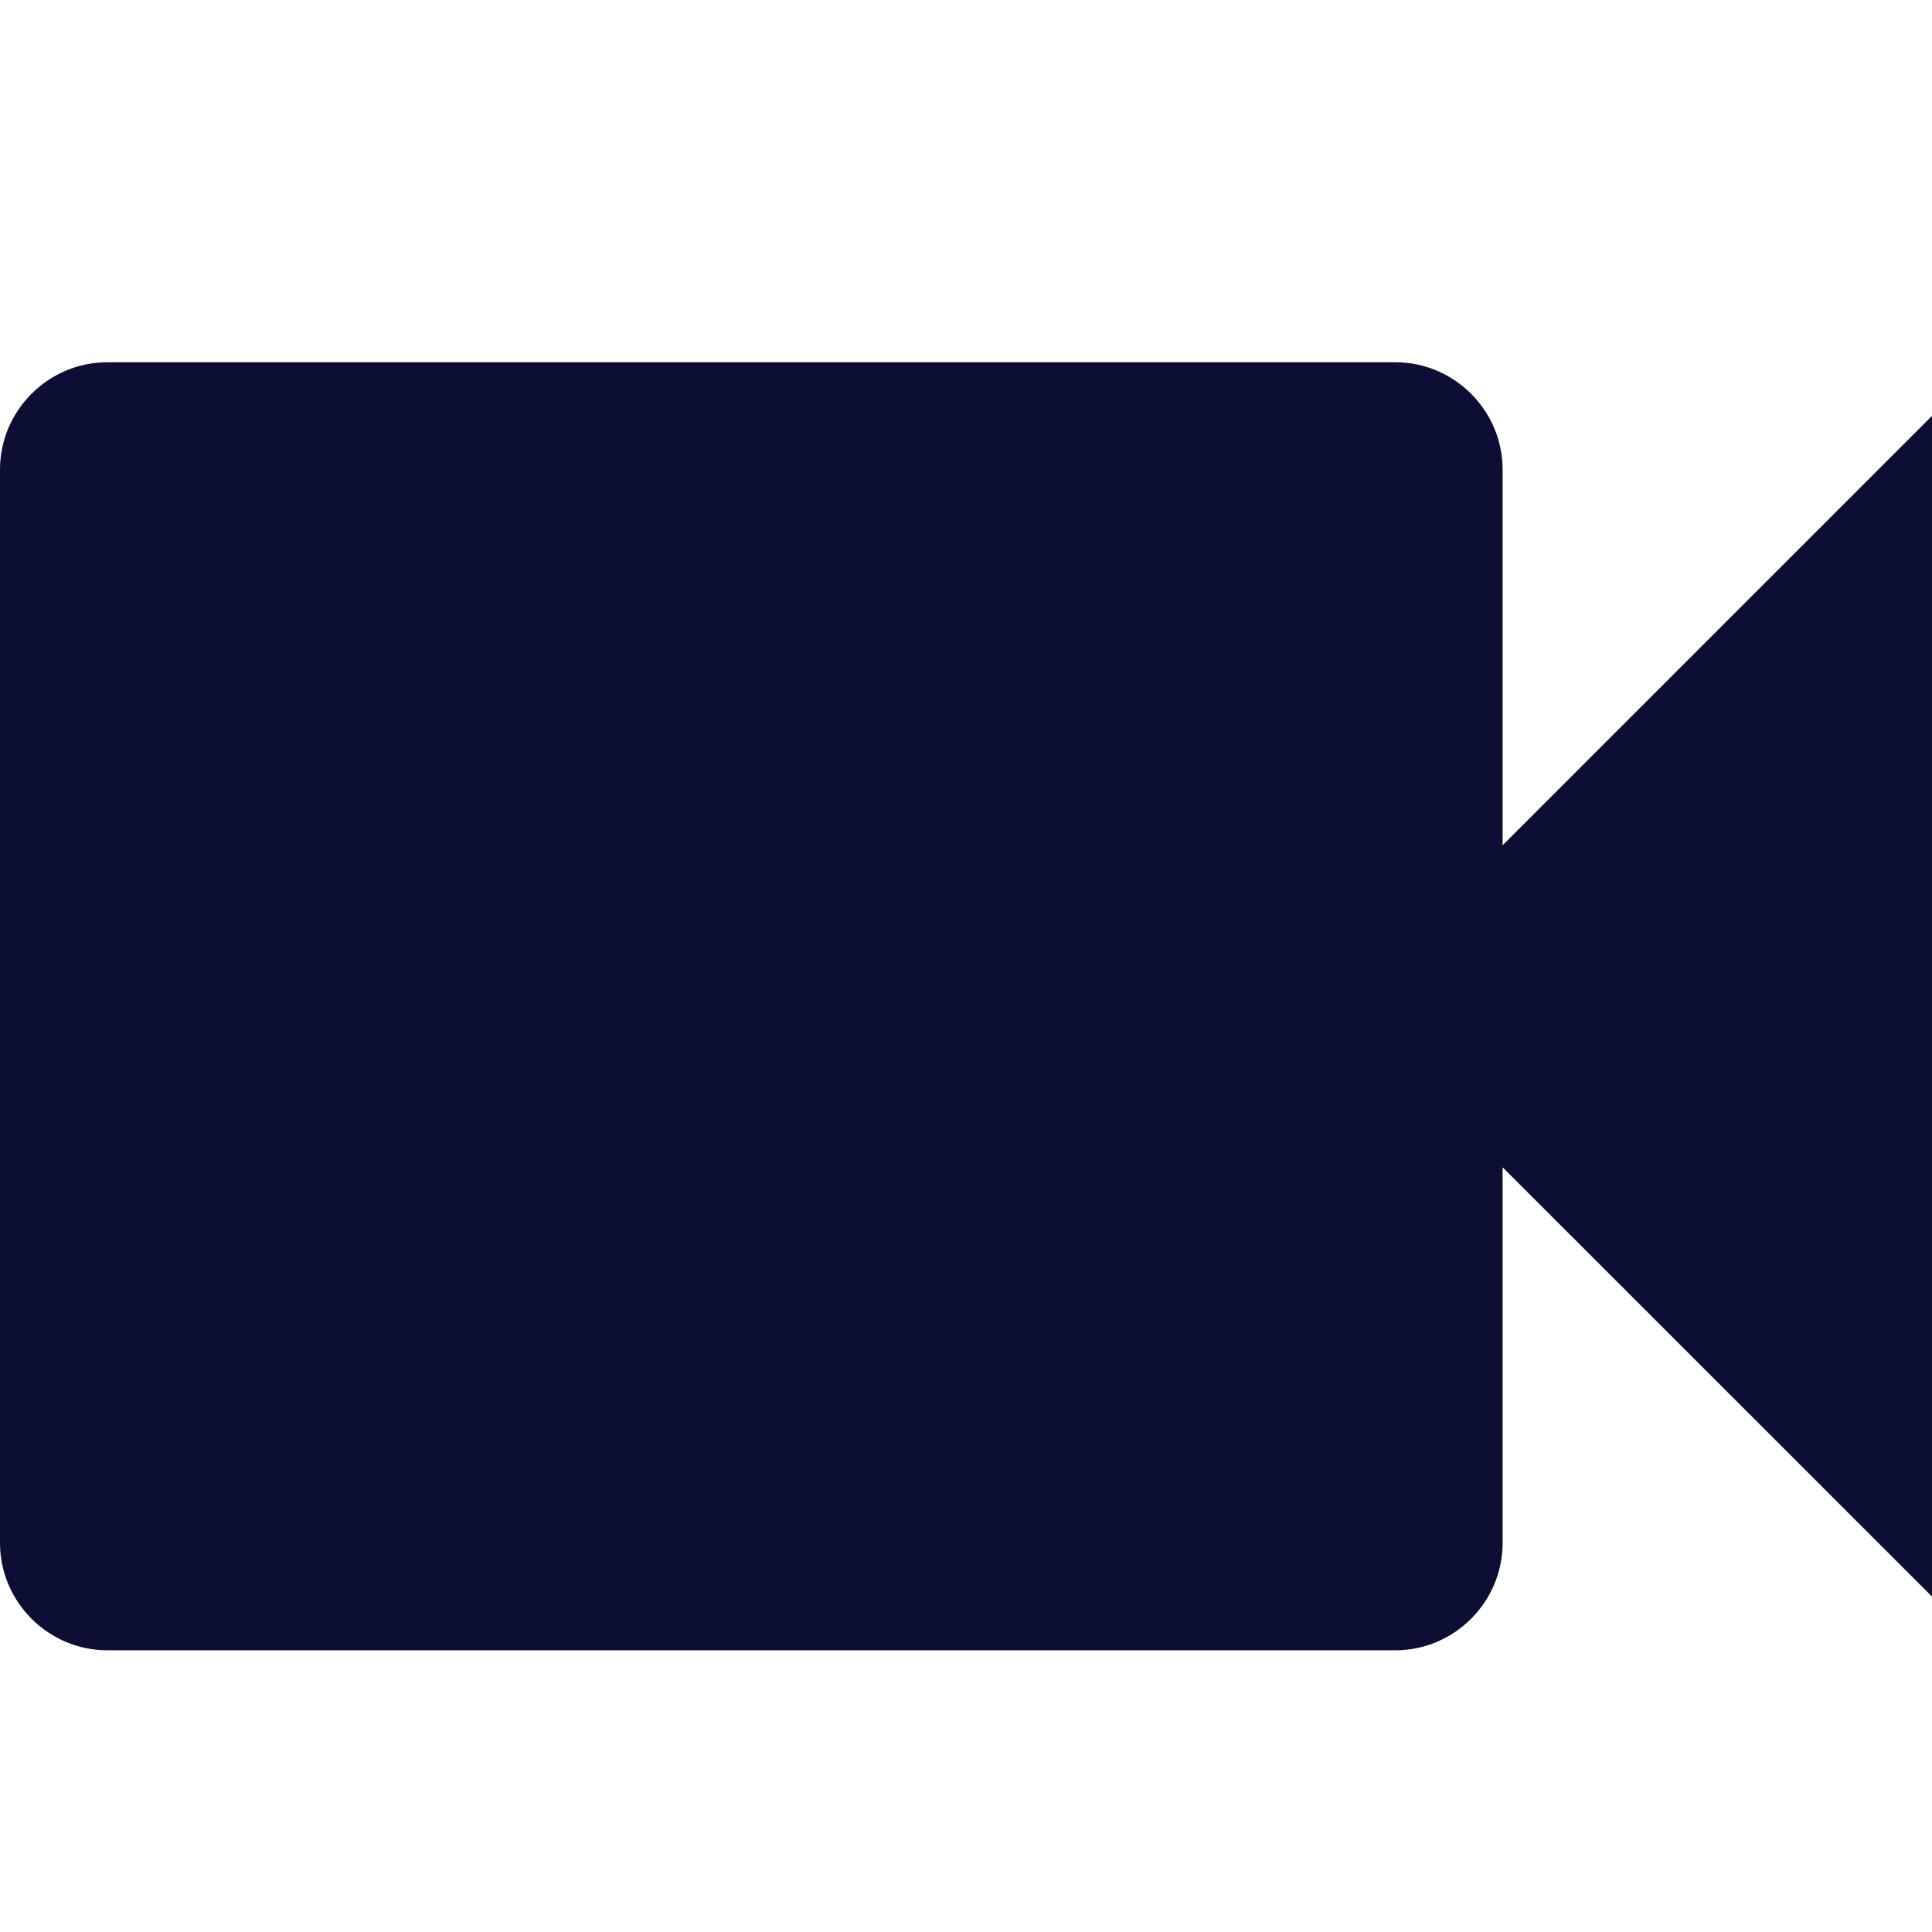
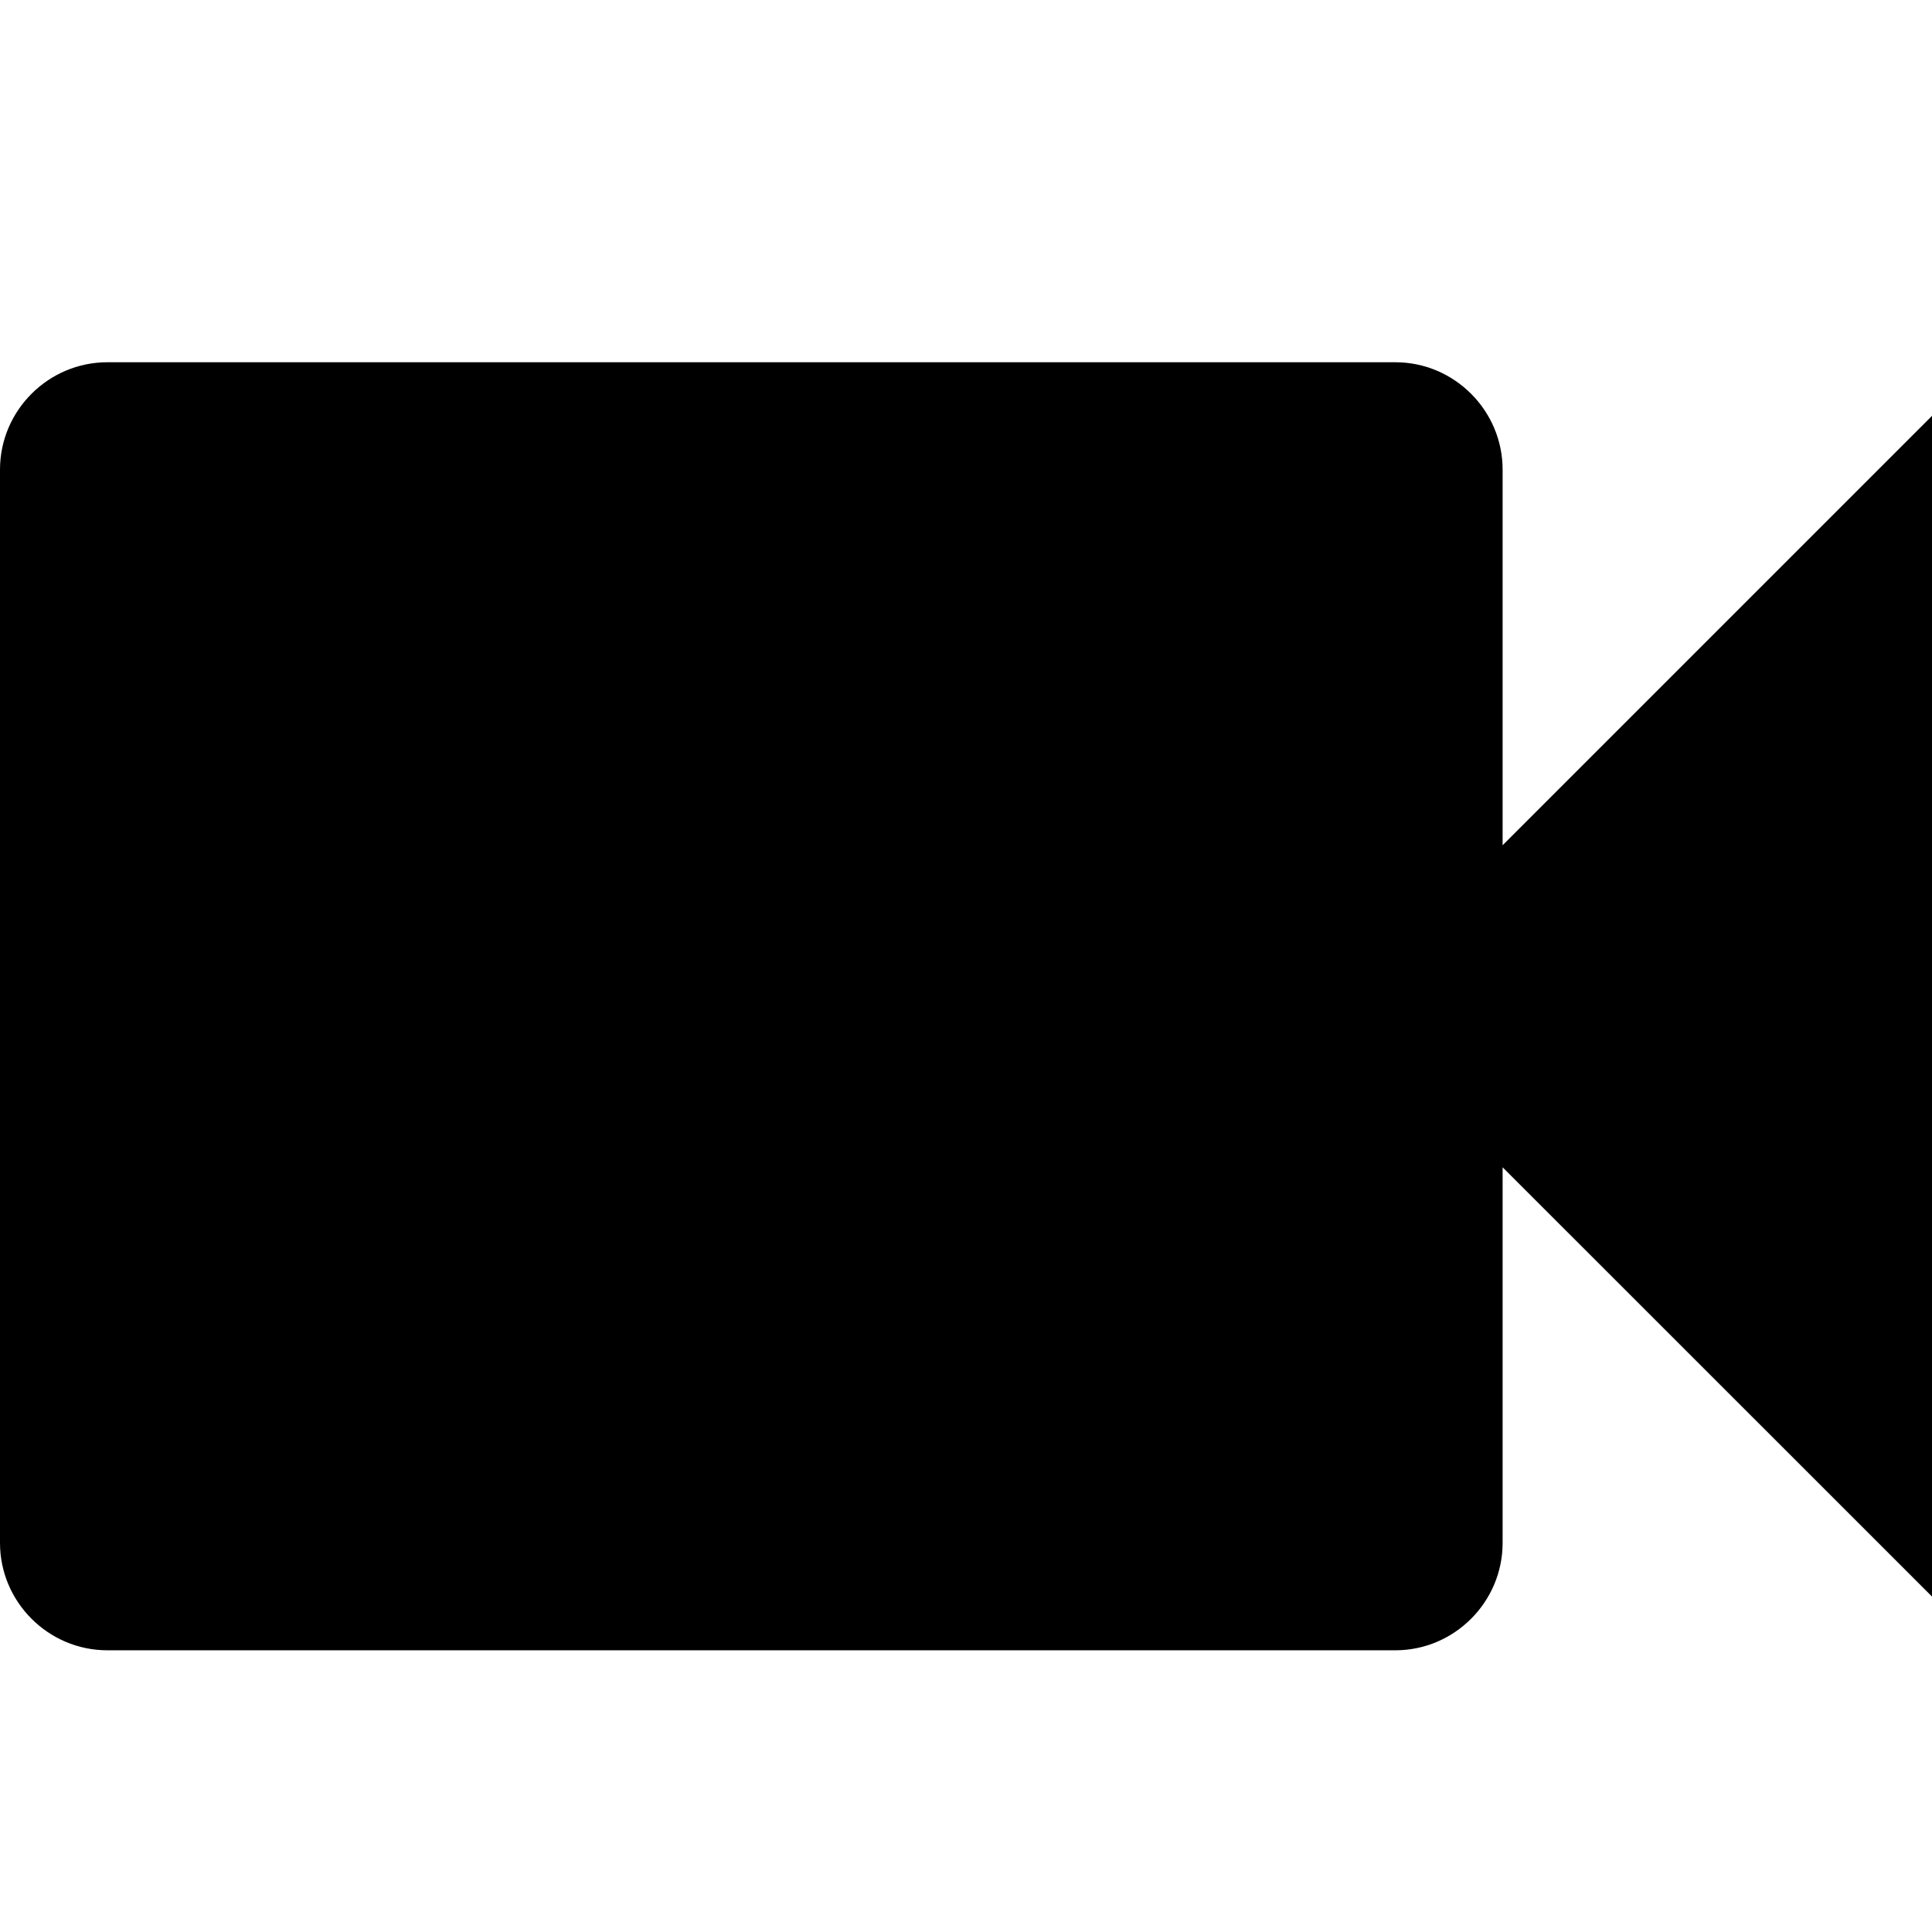
<svg xmlns="http://www.w3.org/2000/svg" width="16px" height="16px" viewBox="0 0 16 16" version="1.1">
  <defs />
  <g id="icons/video" stroke="none" stroke-width="1" fill="none" fill-rule="evenodd">
-     <path d="M12.444,7 L12.444,3.889 C12.444,3.4 12.044,3 11.556,3 L0.889,3 C0.4,3 0,3.4 0,3.889 L0,12.778 C0,13.267 0.4,13.667 0.889,13.667 L11.556,13.667 C12.044,13.667 12.444,13.267 12.444,12.778 L12.444,9.667 L16,13.222 L16,3.444 L12.444,7 Z" id="icon" fill="#0D0E34" fill-rule="nonzero" />
+     <path d="M12.444,7 L12.444,3.889 C12.444,3.4 12.044,3 11.556,3 L0.889,3 C0.4,3 0,3.4 0,3.889 L0,12.778 C0,13.267 0.4,13.667 0.889,13.667 L11.556,13.667 C12.044,13.667 12.444,13.267 12.444,12.778 L12.444,9.667 L16,13.222 L16,3.444 L12.444,7 Z" id="icon" fill="#000000" fill-rule="nonzero" />
  </g>
</svg>
